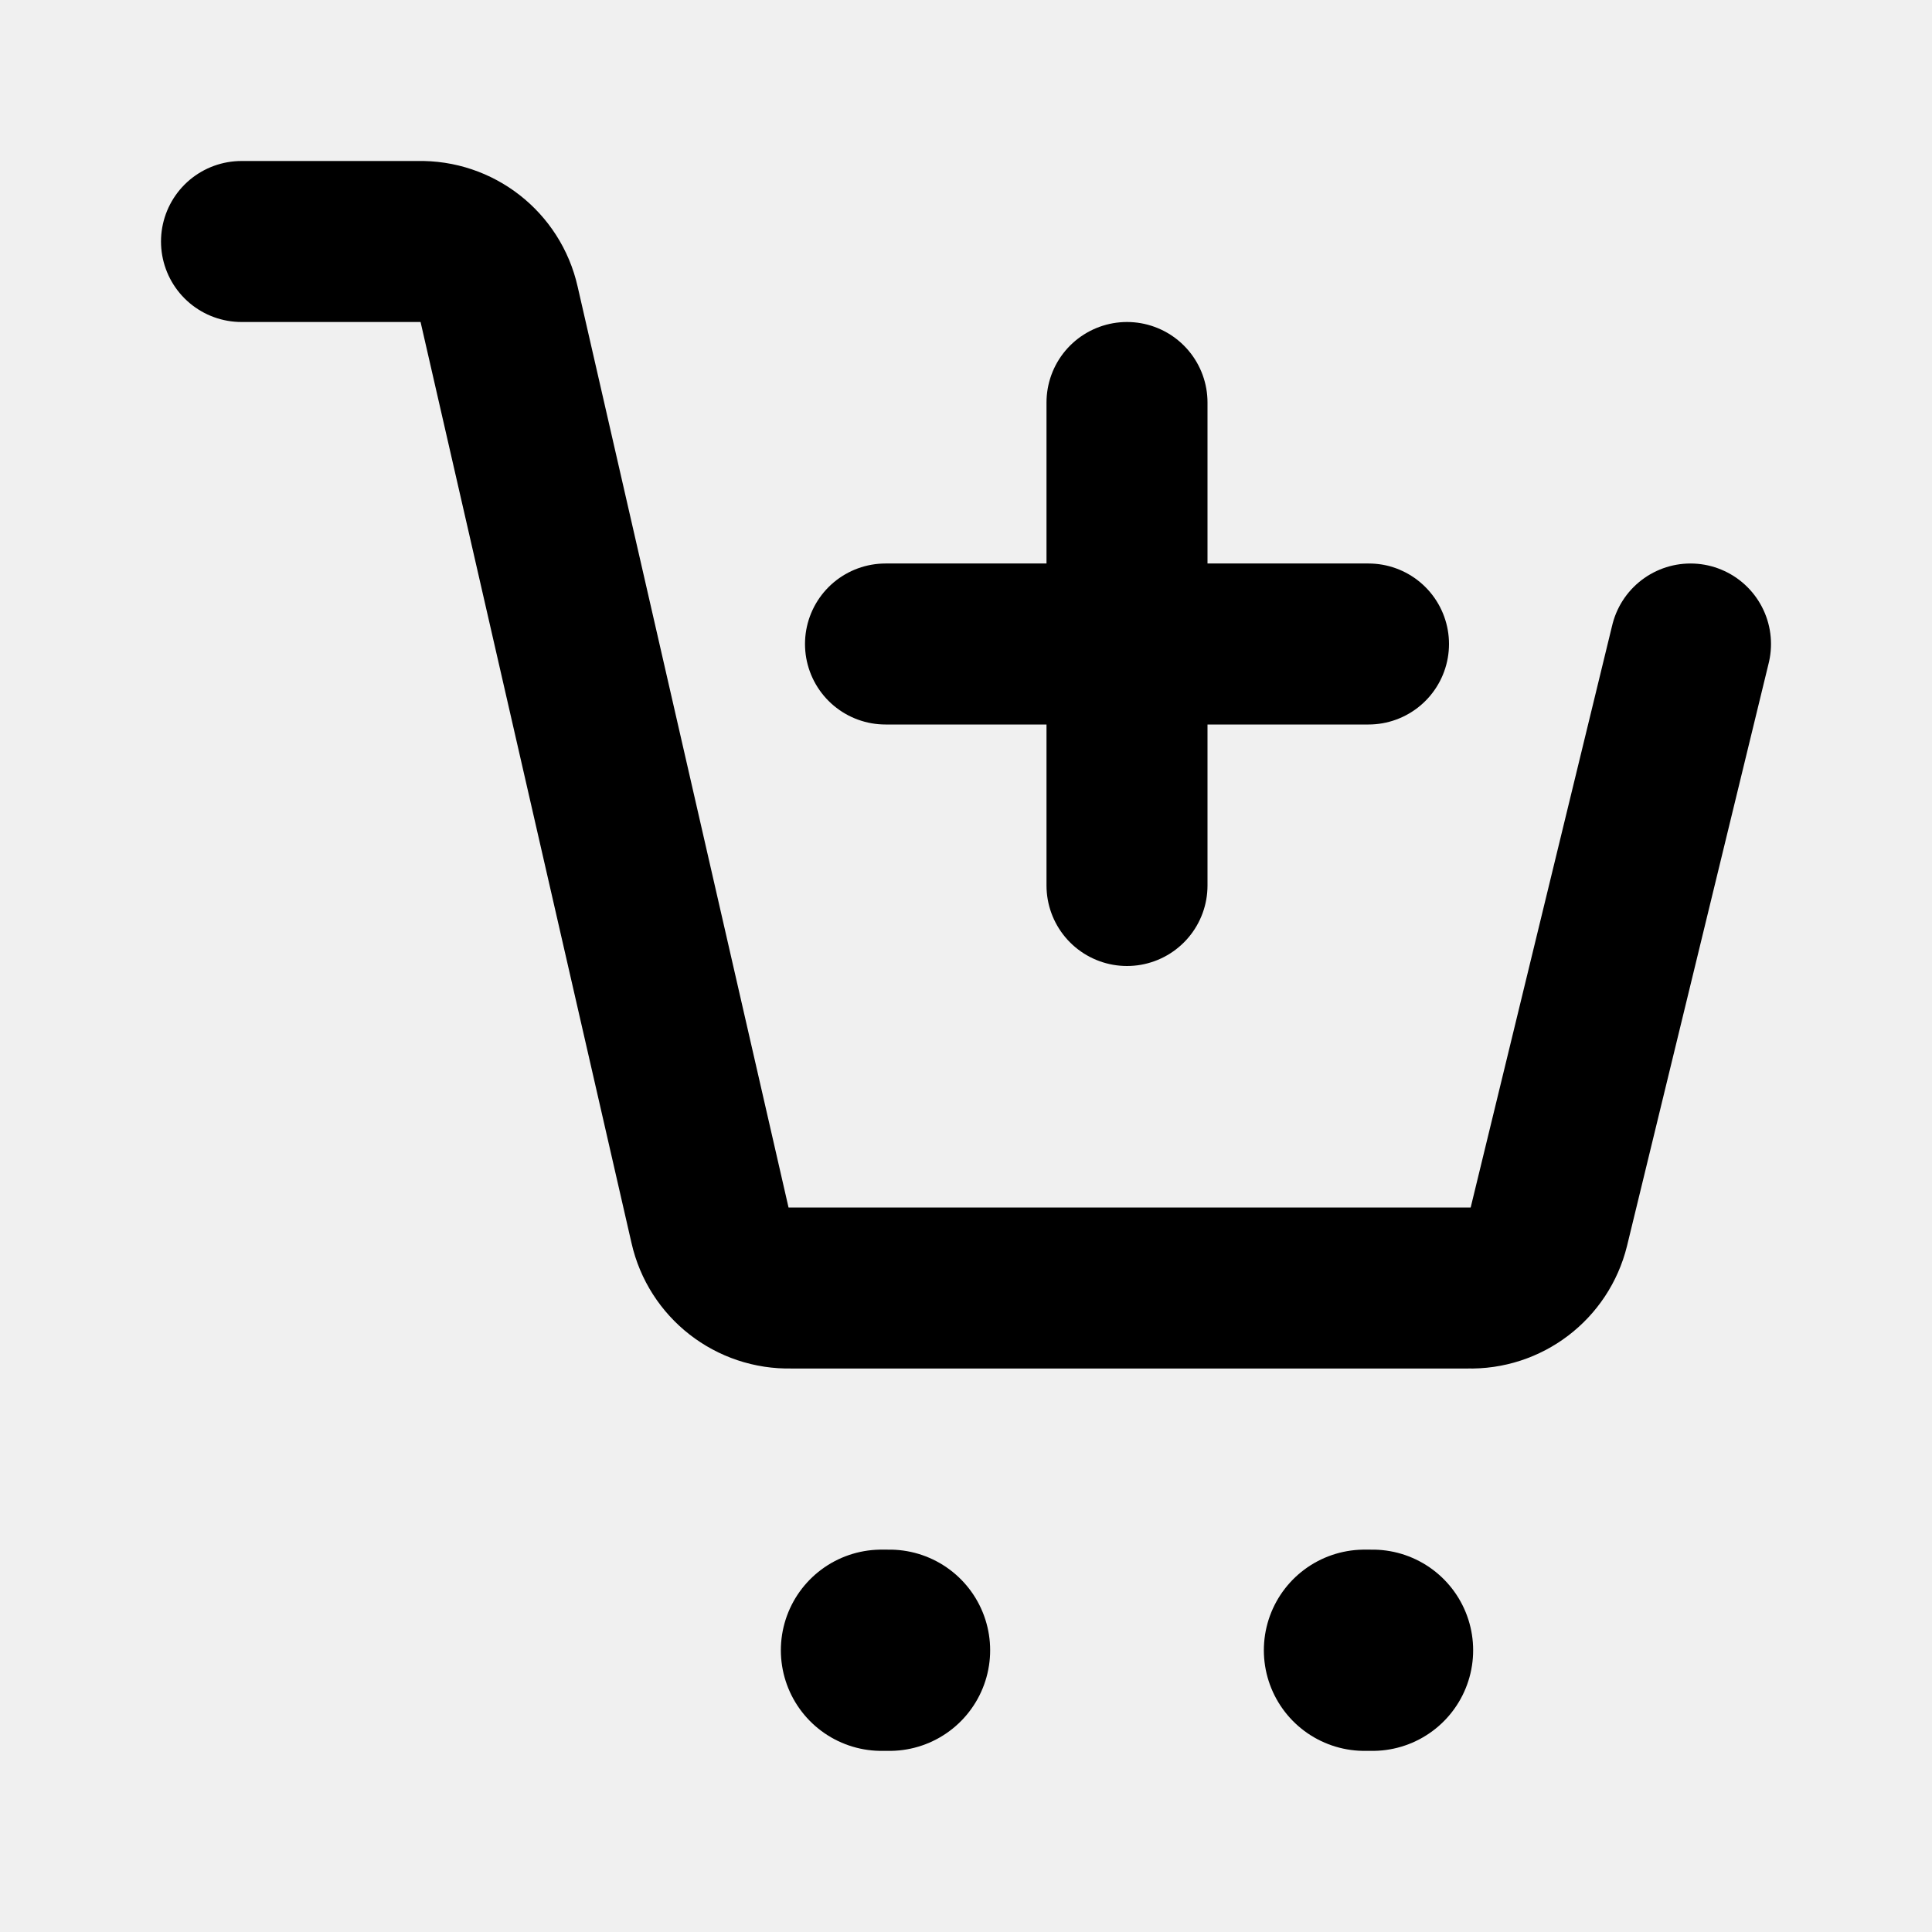
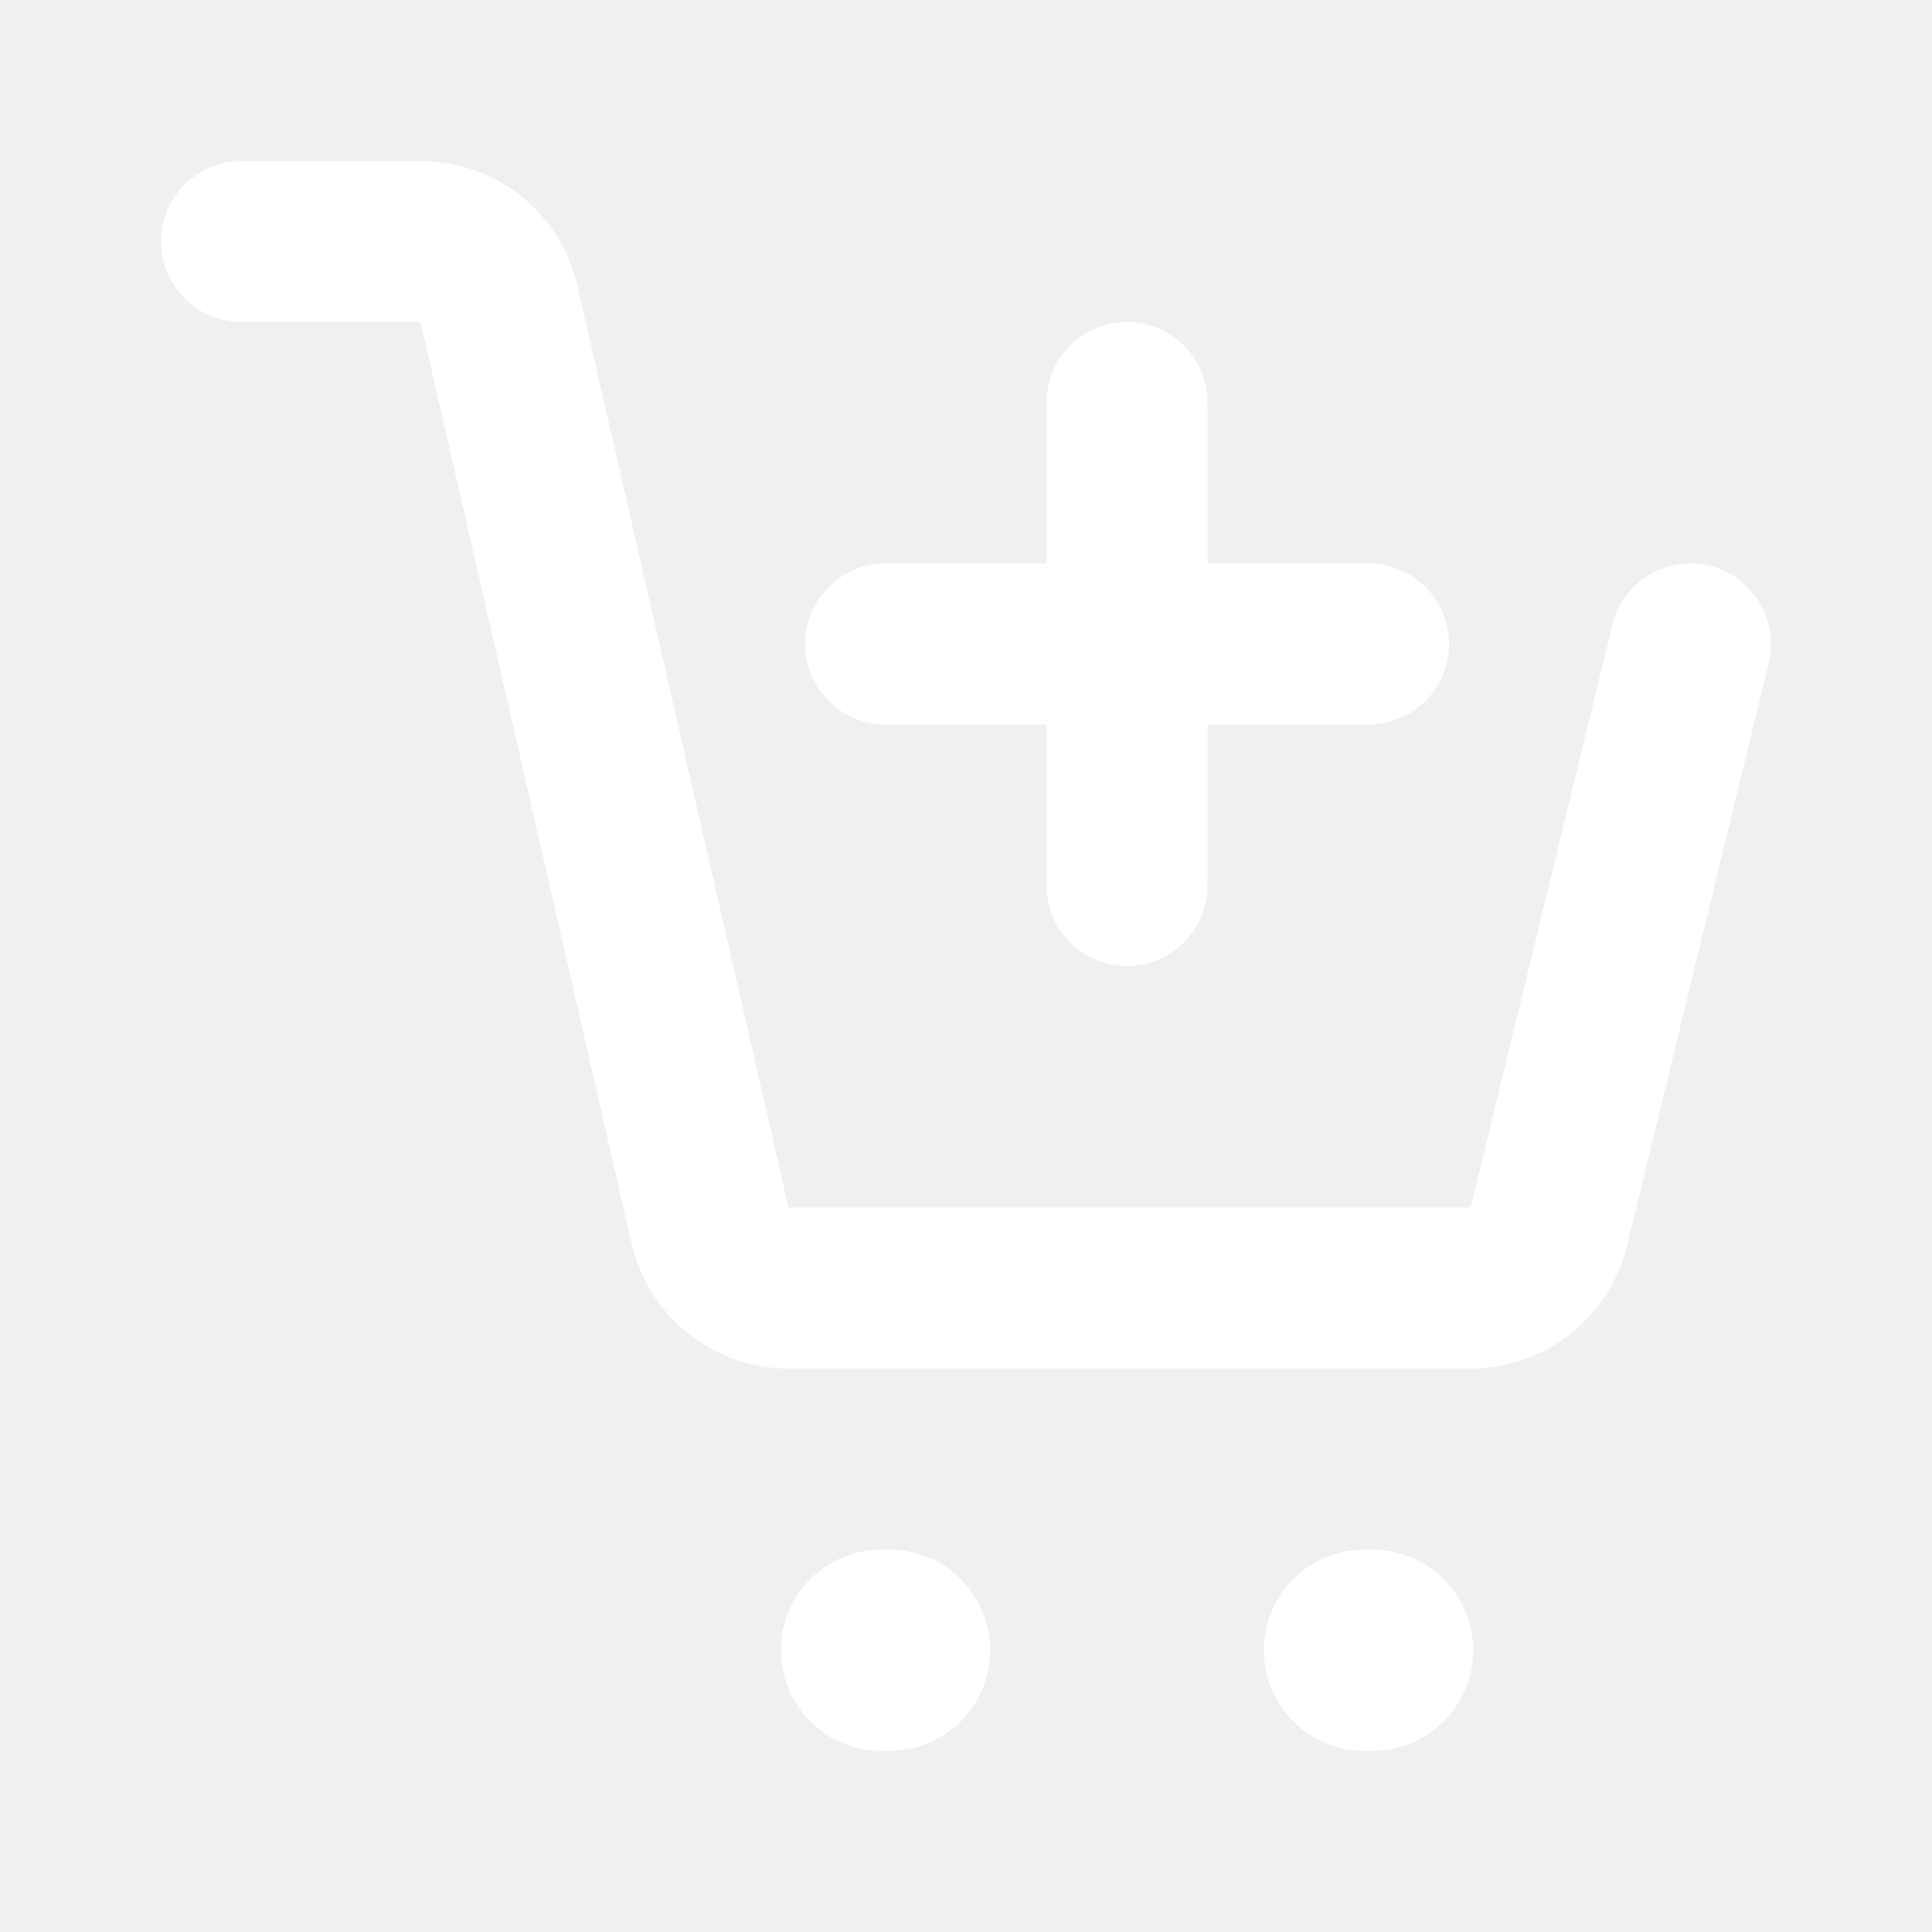
- <svg xmlns="http://www.w3.org/2000/svg" fill="#000000" width="800px" height="800px" viewBox="0 0 24 24" id="cart-add" data-name="Flat Line" class="icon flat-line">
-   <line id="primary-upstroke" x1="10.95" y1="20.5" x2="11.05" y2="20.5" style="fill: none; stroke: rgb(0, 0, 0); stroke-linecap: round; stroke-linejoin: round; stroke-width: 2.5;" />
-   <line id="primary-upstroke-2" data-name="primary-upstroke" x1="16.95" y1="20.5" x2="17.05" y2="20.5" style="fill: none; stroke: rgb(0, 0, 0); stroke-linecap: round; stroke-linejoin: round; stroke-width: 2.5;" />
-   <path id="primary" d="M14,5v6m3-3H11" style="fill: none; stroke: rgb(0, 0, 0); stroke-linecap: round; stroke-linejoin: round; stroke-width: 2;" />
-   <path id="primary-2" data-name="primary" d="M3,3H5.2a1,1,0,0,1,1,.78L8.82,15.22a1,1,0,0,0,1,.78h8.42a1,1,0,0,0,1-.76L21,8" style="fill: none; stroke: rgb(0, 0, 0); stroke-linecap: round; stroke-linejoin: round; stroke-width: 2;" />
+ <svg xmlns="http://www.w3.org/2000/svg" fill="#FFFFFF" width="800px" height="800px" viewBox="0 0 24 24" id="cart-add" data-name="Flat Line" class="icon flat-line">
+   <line id="primary-upstroke" x1="10.95" y1="20.5" x2="11.05" y2="20.5" style="fill: none; stroke: rgb(255,255,255); stroke-linecap: round; stroke-linejoin: round; stroke-width: 2.5;" />
+   <line id="primary-upstroke-2" data-name="primary-upstroke" x1="16.95" y1="20.5" x2="17.05" y2="20.5" style="fill: none; stroke: rgb(255,255,255); stroke-linecap: round; stroke-linejoin: round; stroke-width: 2.5;" />
+   <path id="primary" d="M14,5v6m3-3H11" style="fill: none; stroke: rgb(255,255,255); stroke-linecap: round; stroke-linejoin: round; stroke-width: 2;" />
+   <path id="primary-2" data-name="primary" d="M3,3H5.2a1,1,0,0,1,1,.78L8.82,15.22a1,1,0,0,0,1,.78h8.42a1,1,0,0,0,1-.76L21,8" style="fill: none; stroke: rgb(255,255,255); stroke-linecap: round; stroke-linejoin: round; stroke-width: 2;" />
</svg>
